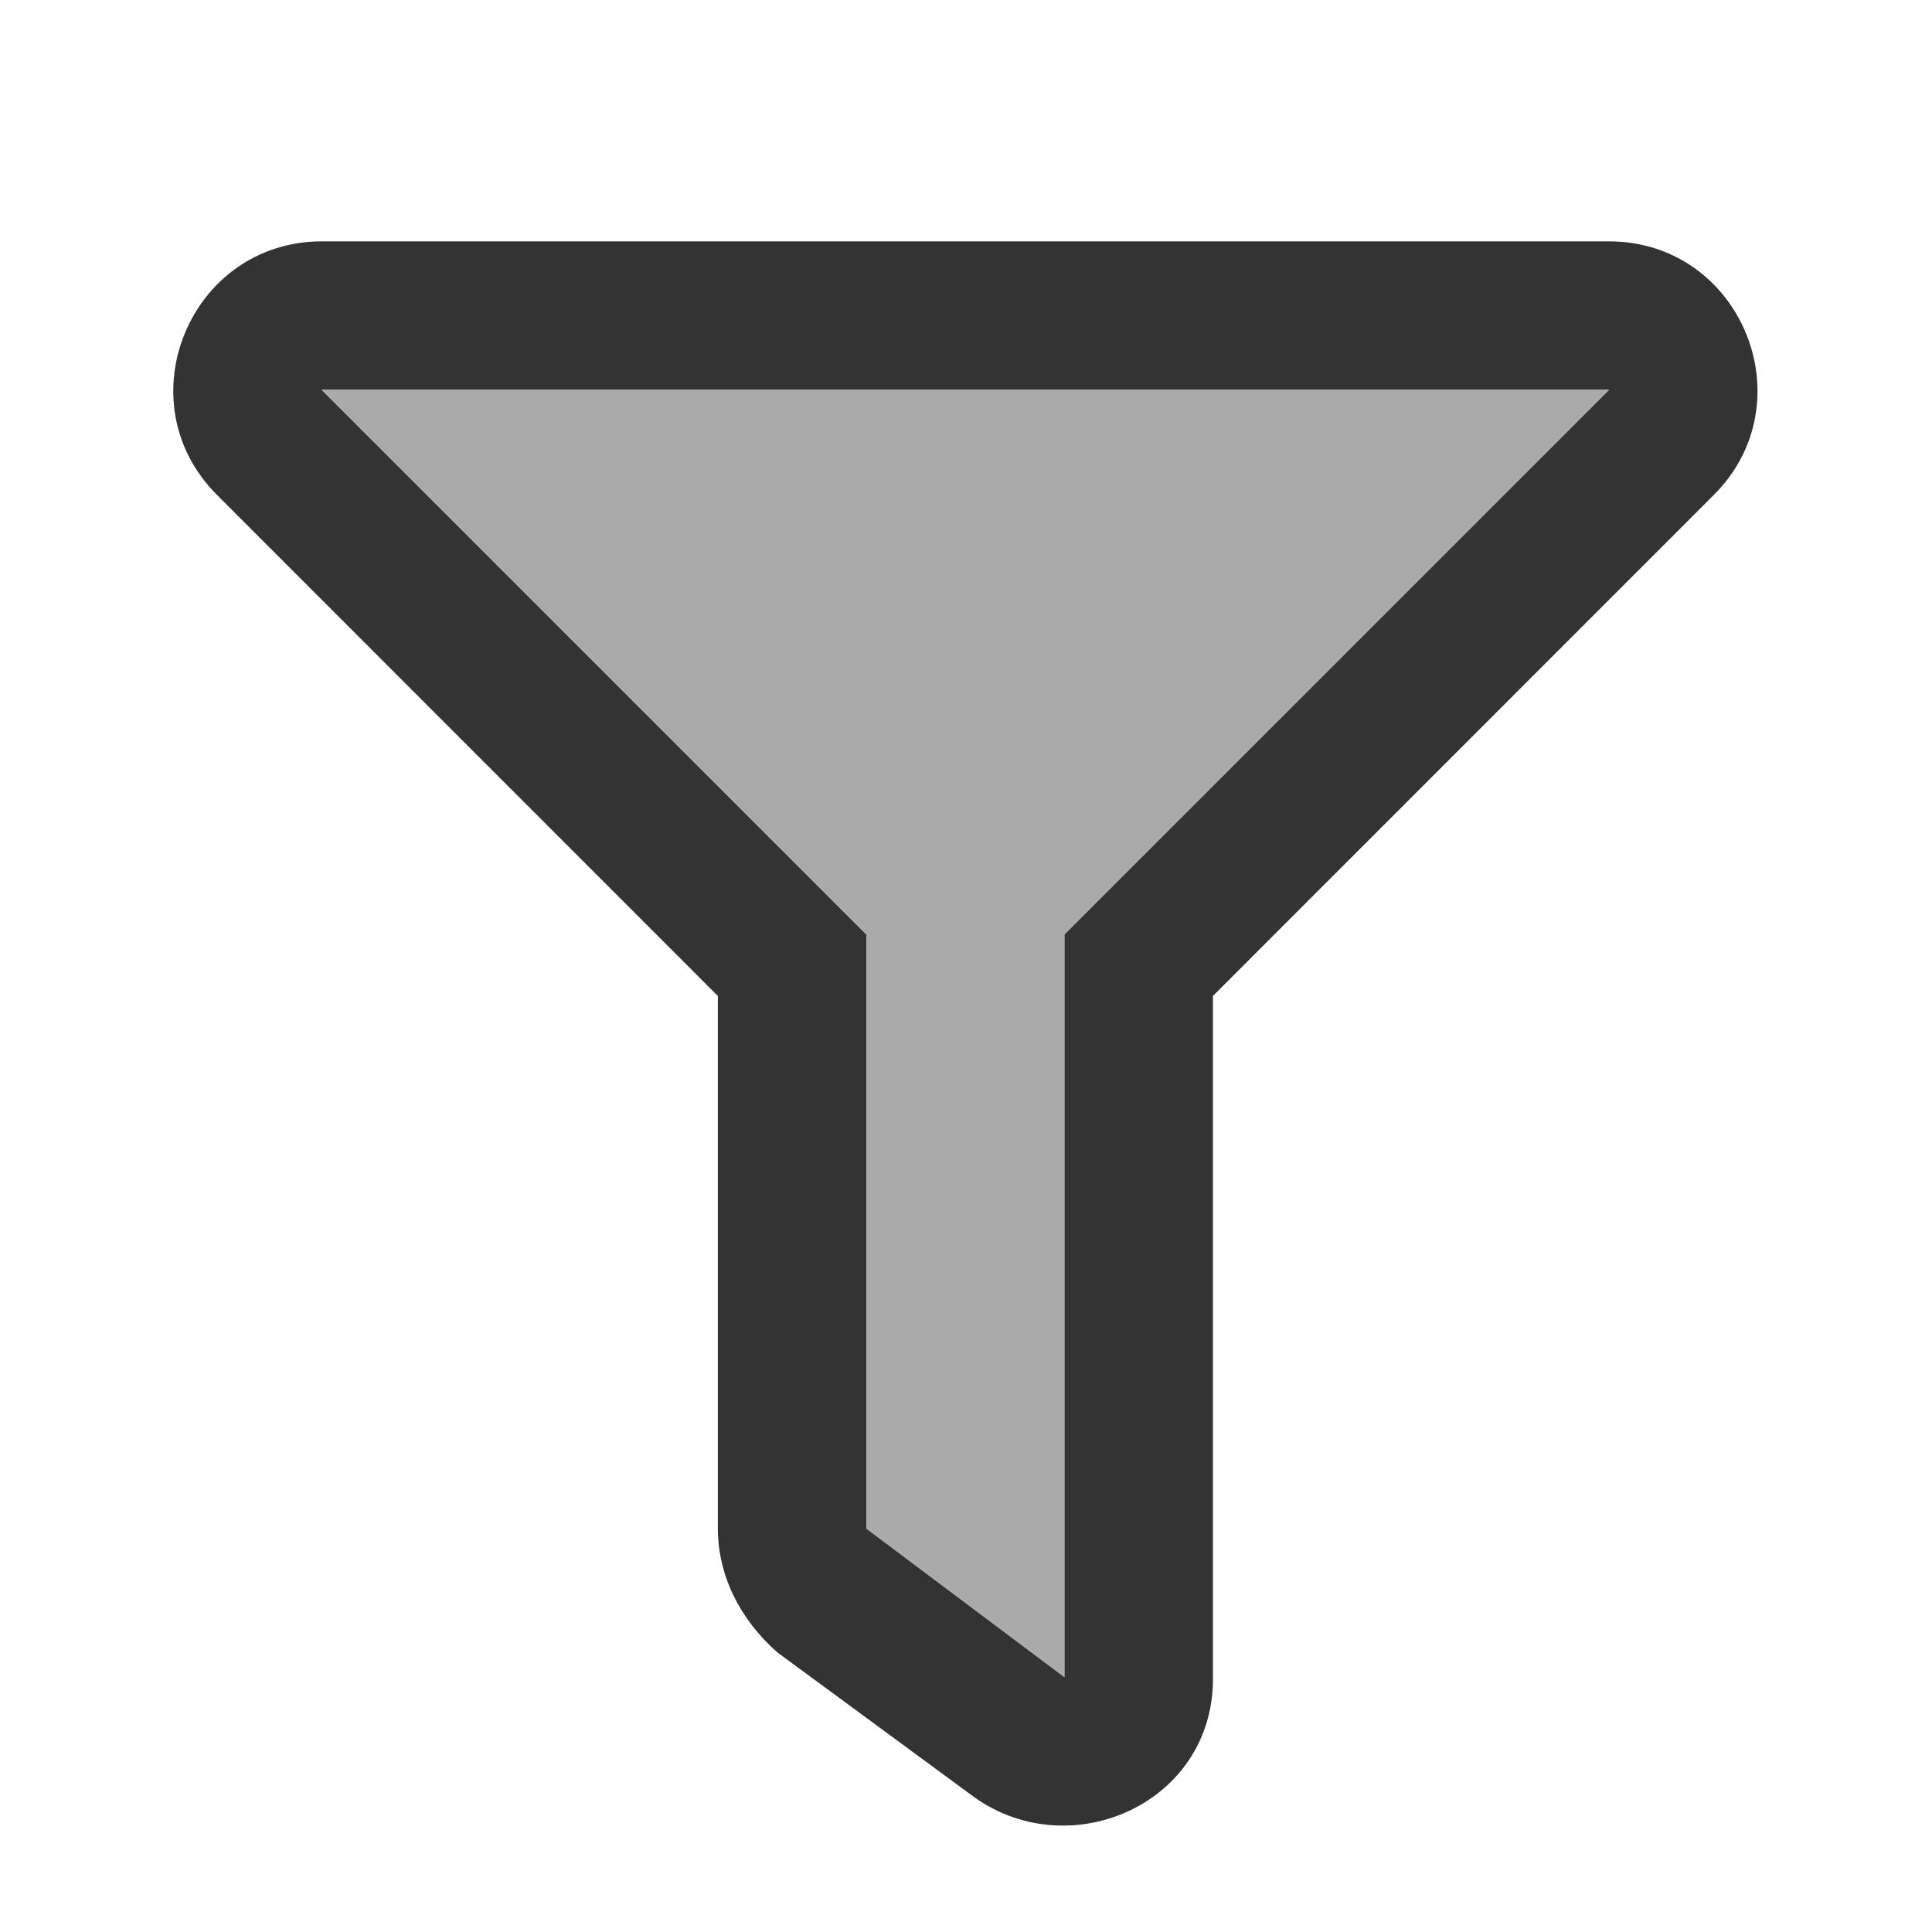
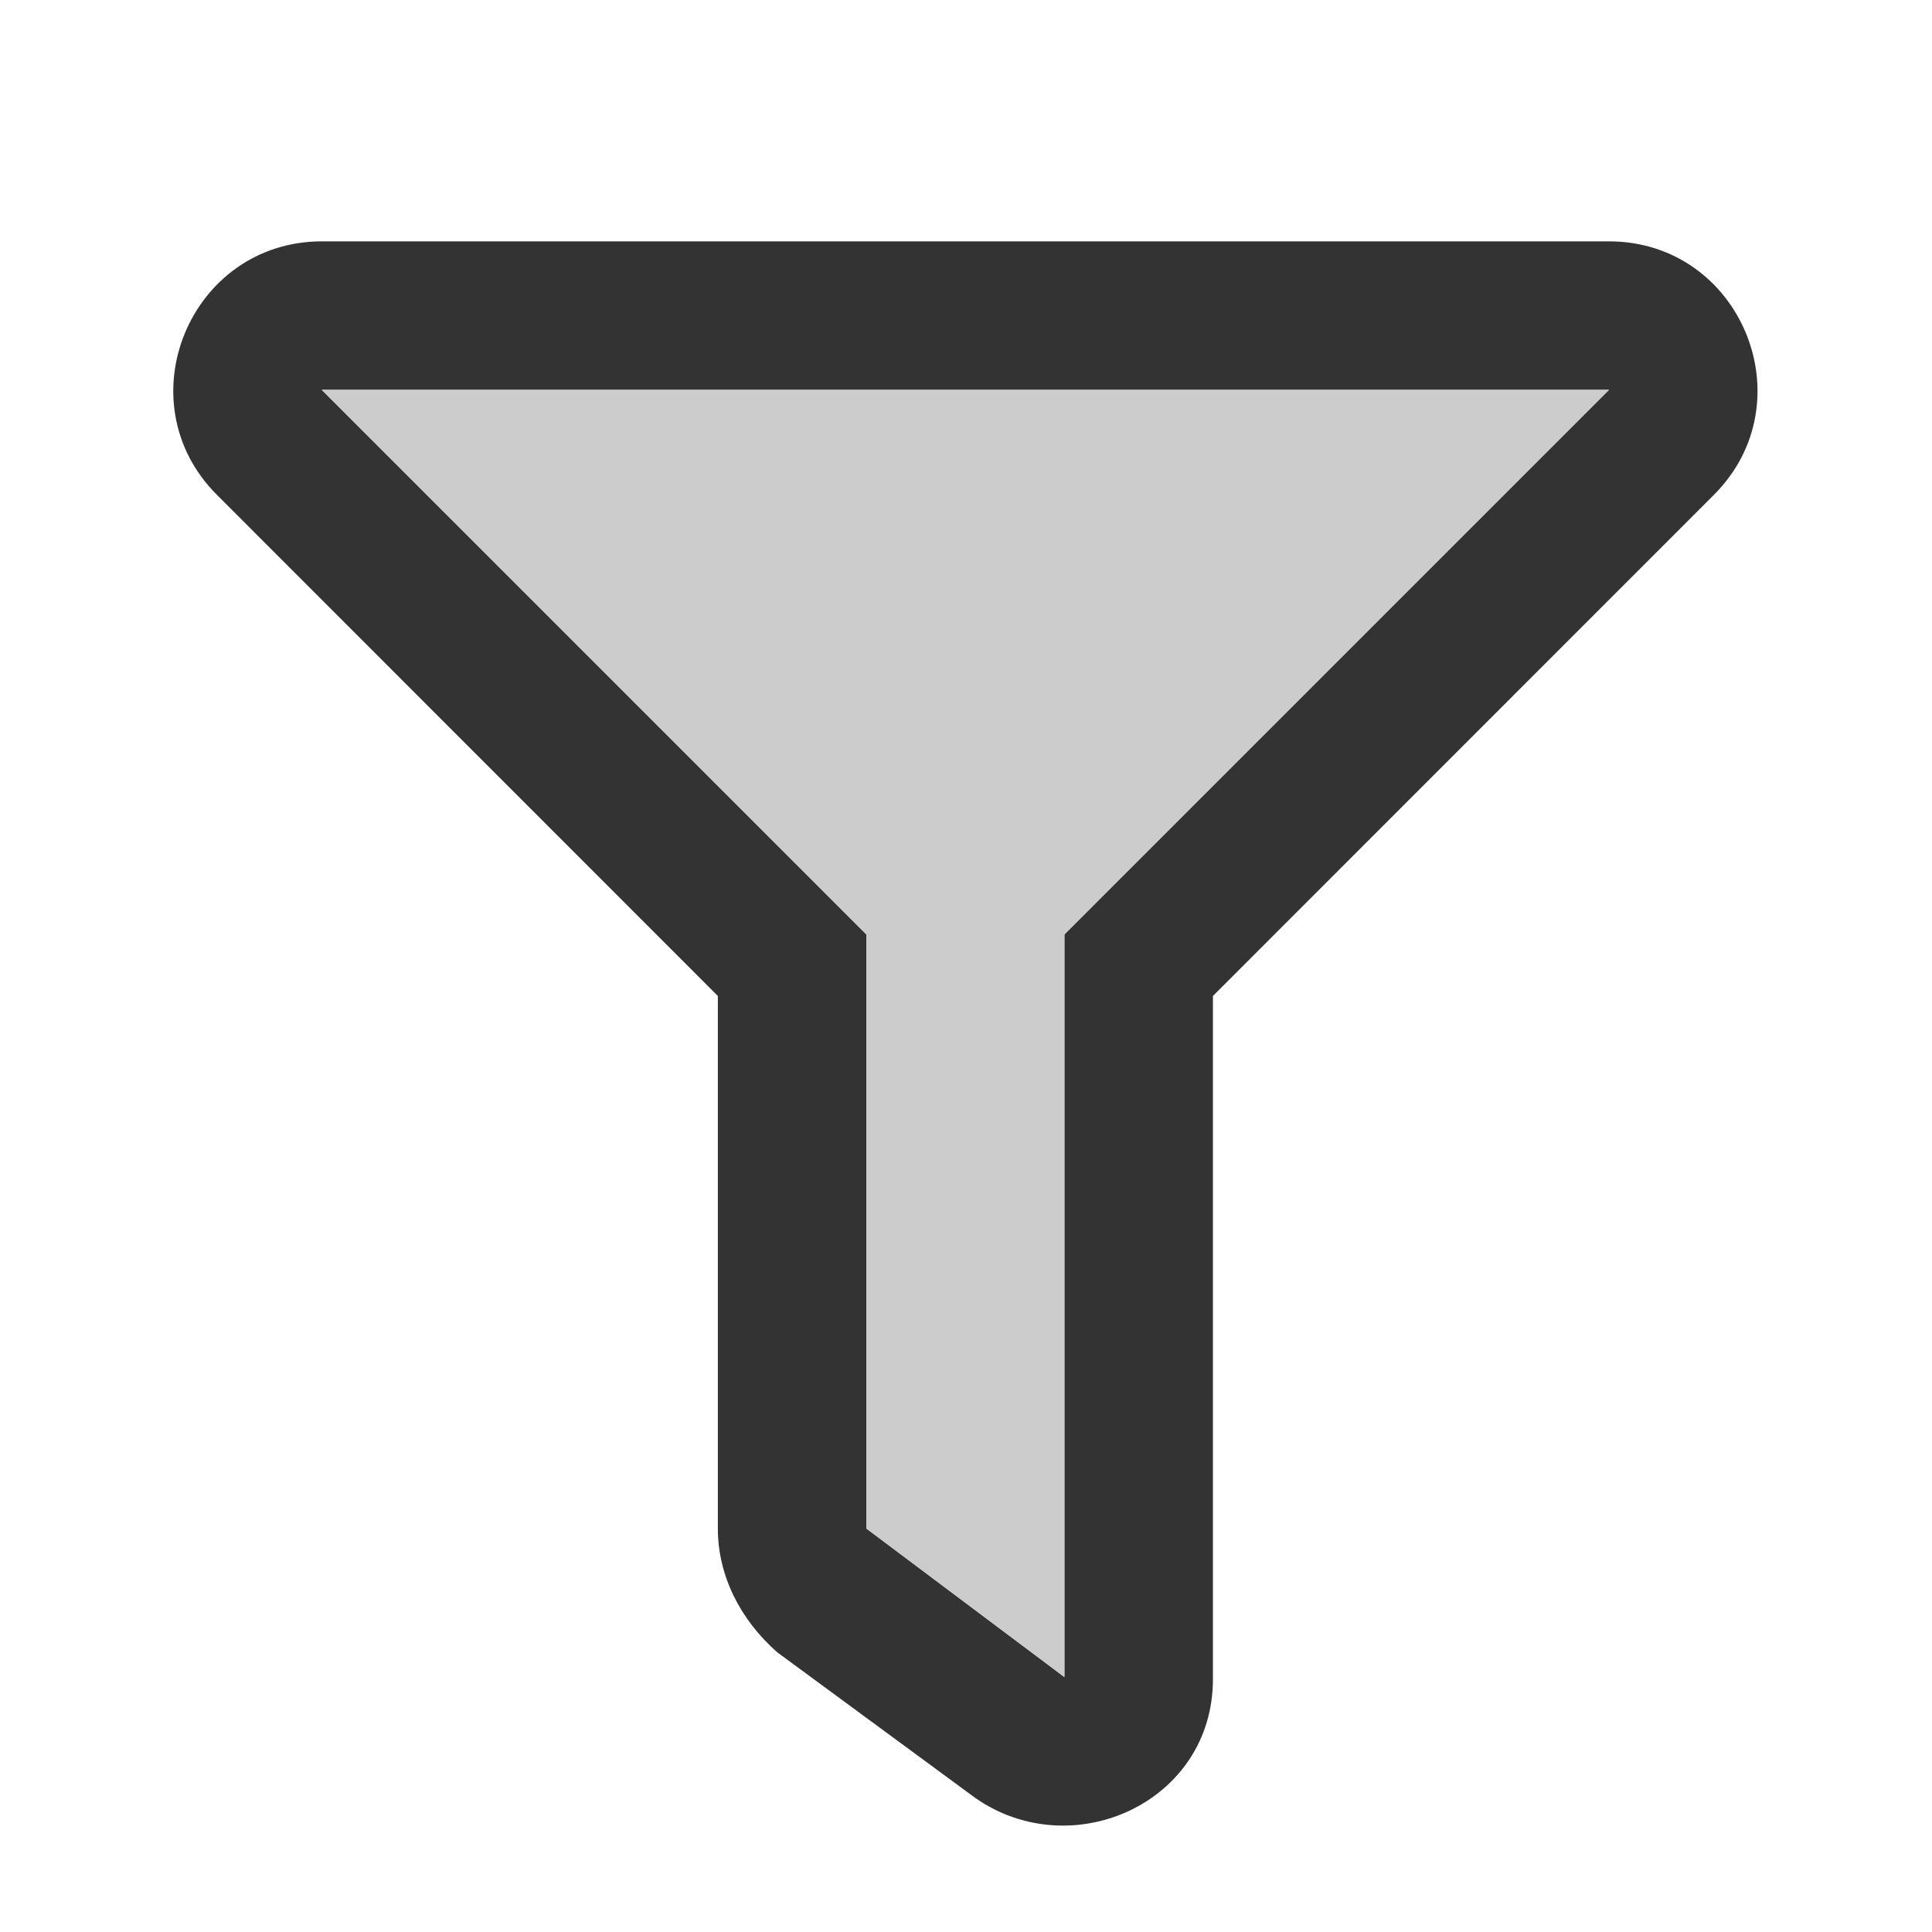
<svg xmlns="http://www.w3.org/2000/svg" viewBox="0 0 512 512">
  <style type="text/css">
   .st0{fill:#333333;}
-    .st1{fill:#AAAAAA;}
+    .st1{fill:#CCCCCC;}
</style>
  <g transform="scale(.82) translate(56 78)">
    <path class="st0" d="M463.952 0H48.057C5.419 0-16.094 51.731 14.116 81.941L176 243.882V416c0 15.108 7.113 29.335 19.2 40l64 47.066c31.273 21.855 76.8 1.538 76.8-38.4V243.882L497.893 81.941C528.042 51.792 506.675 0 463.952 0zM288 224v240l-64-48V224L48 48h416L288 224z" />
    <path class="st1" d="M288 224v240l-64-48V224L48 48h416L288 224z" />
  </g>
</svg>
